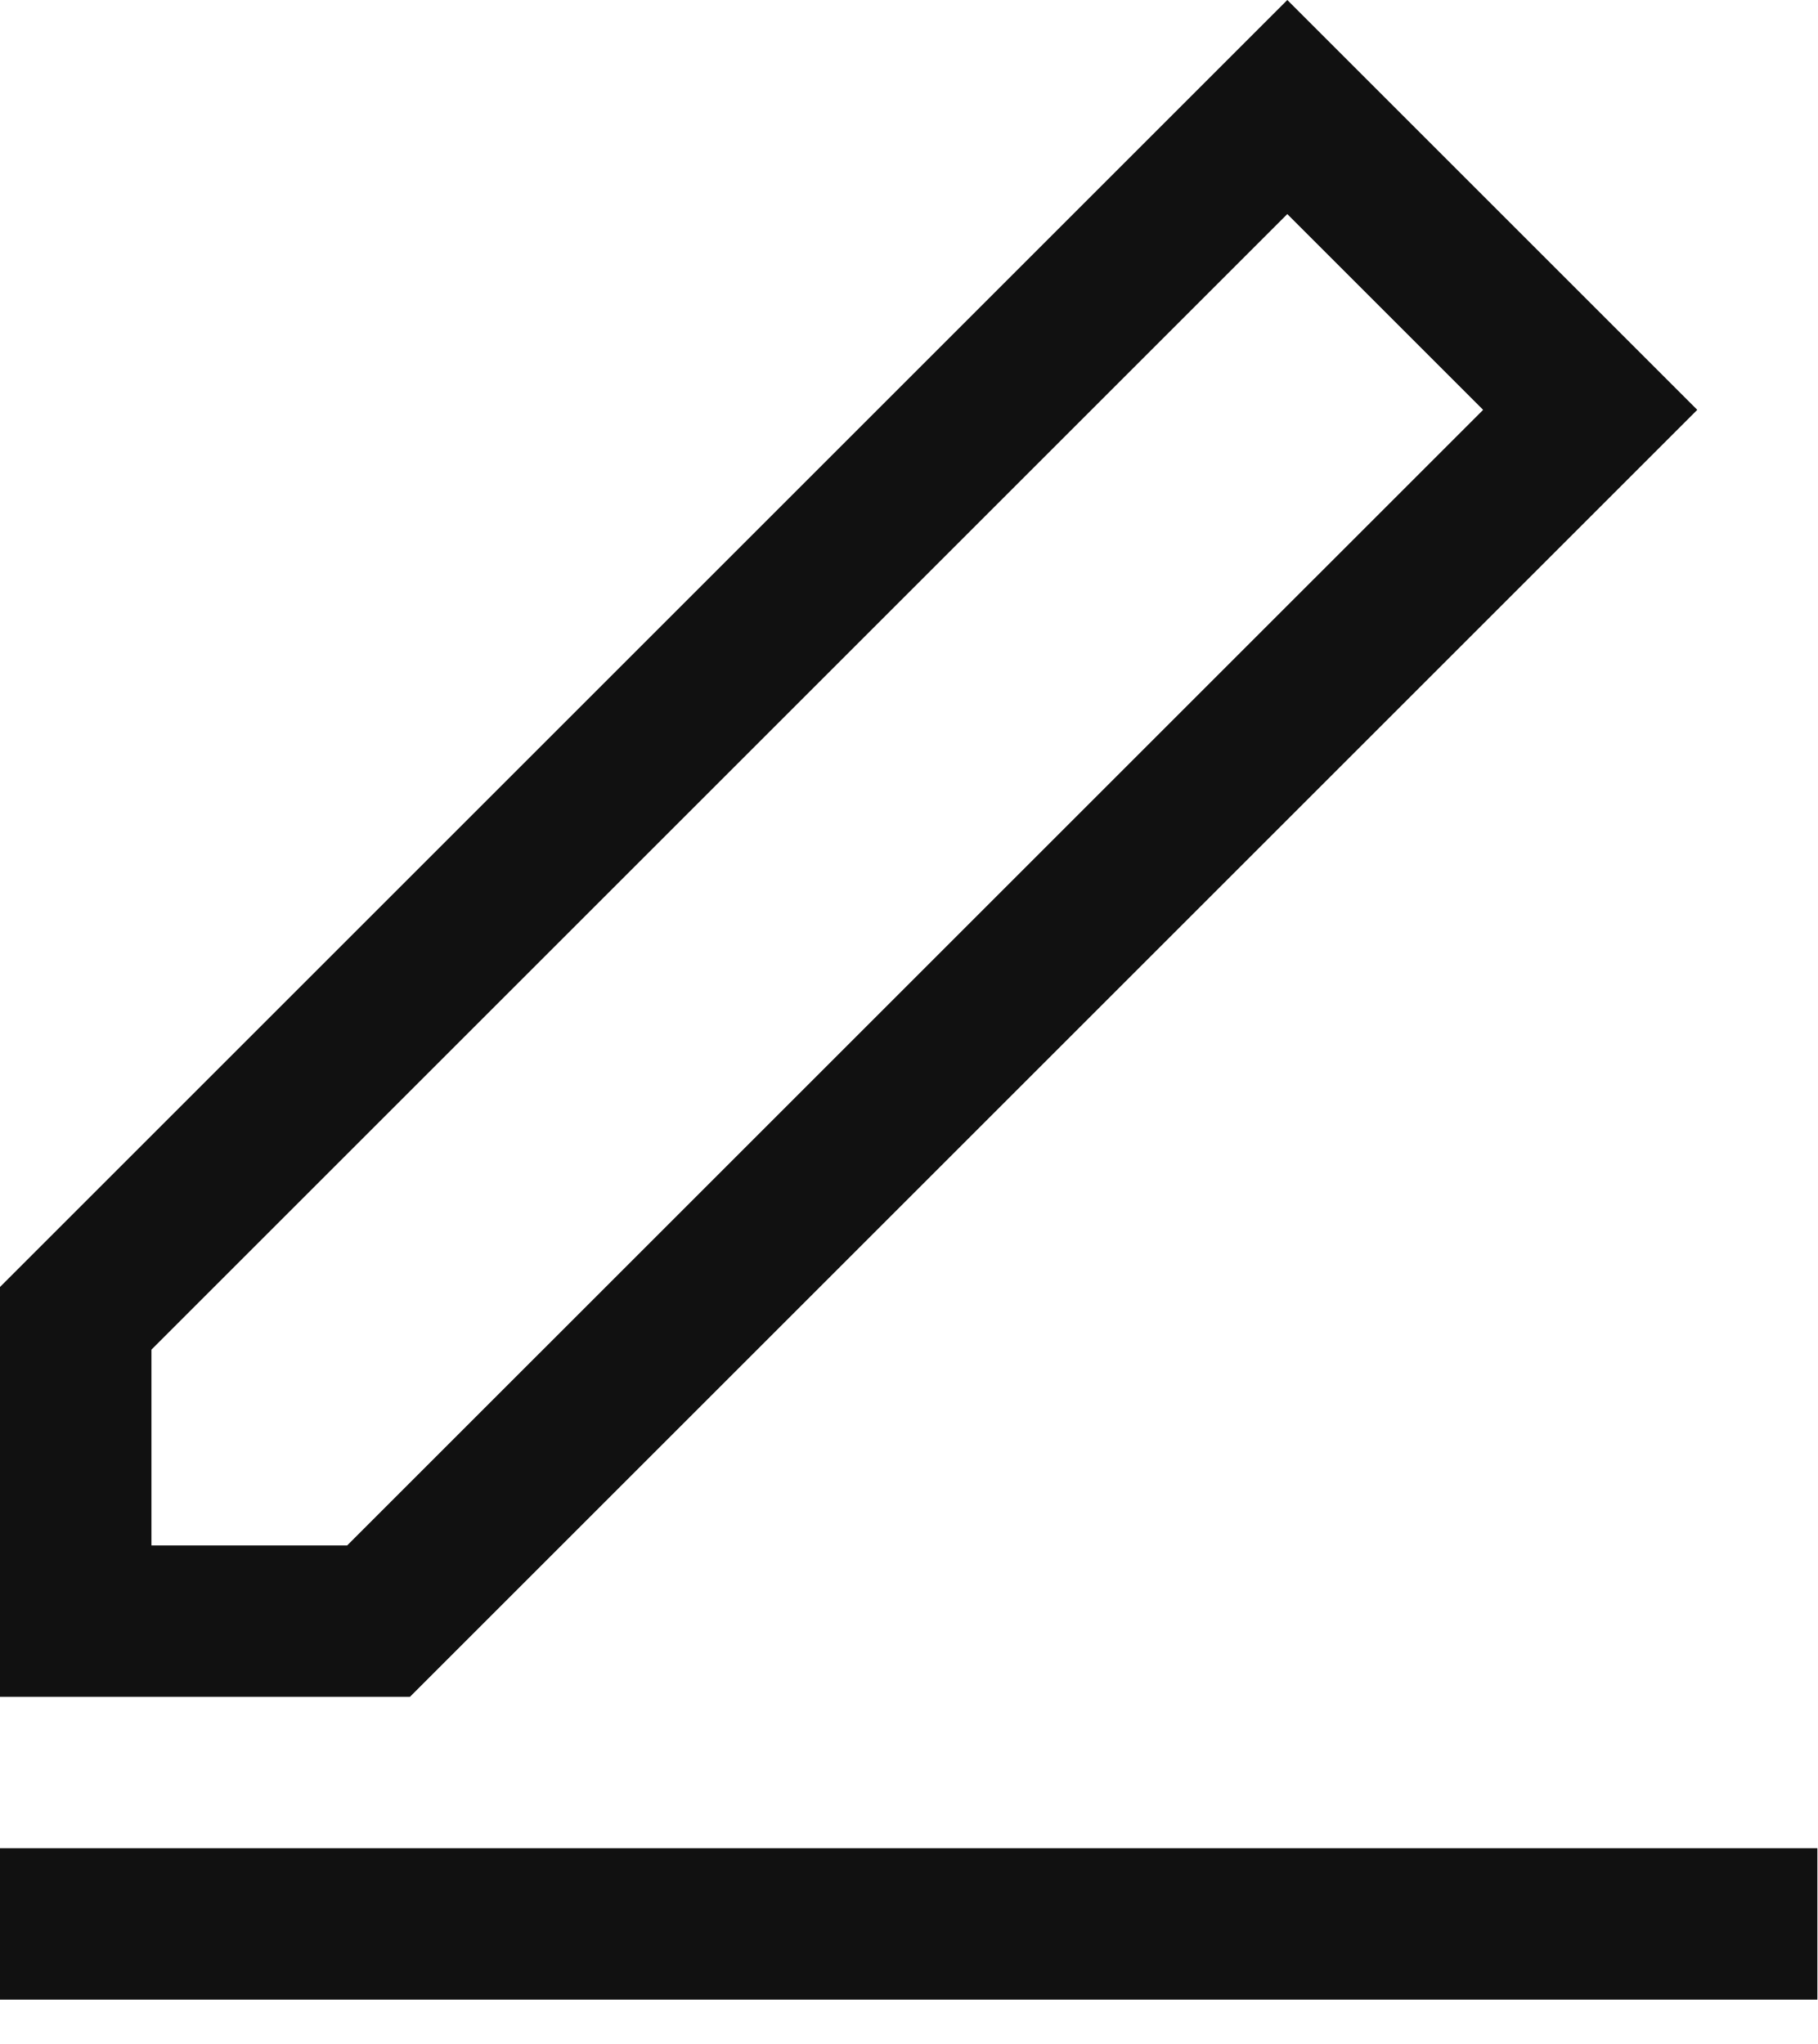
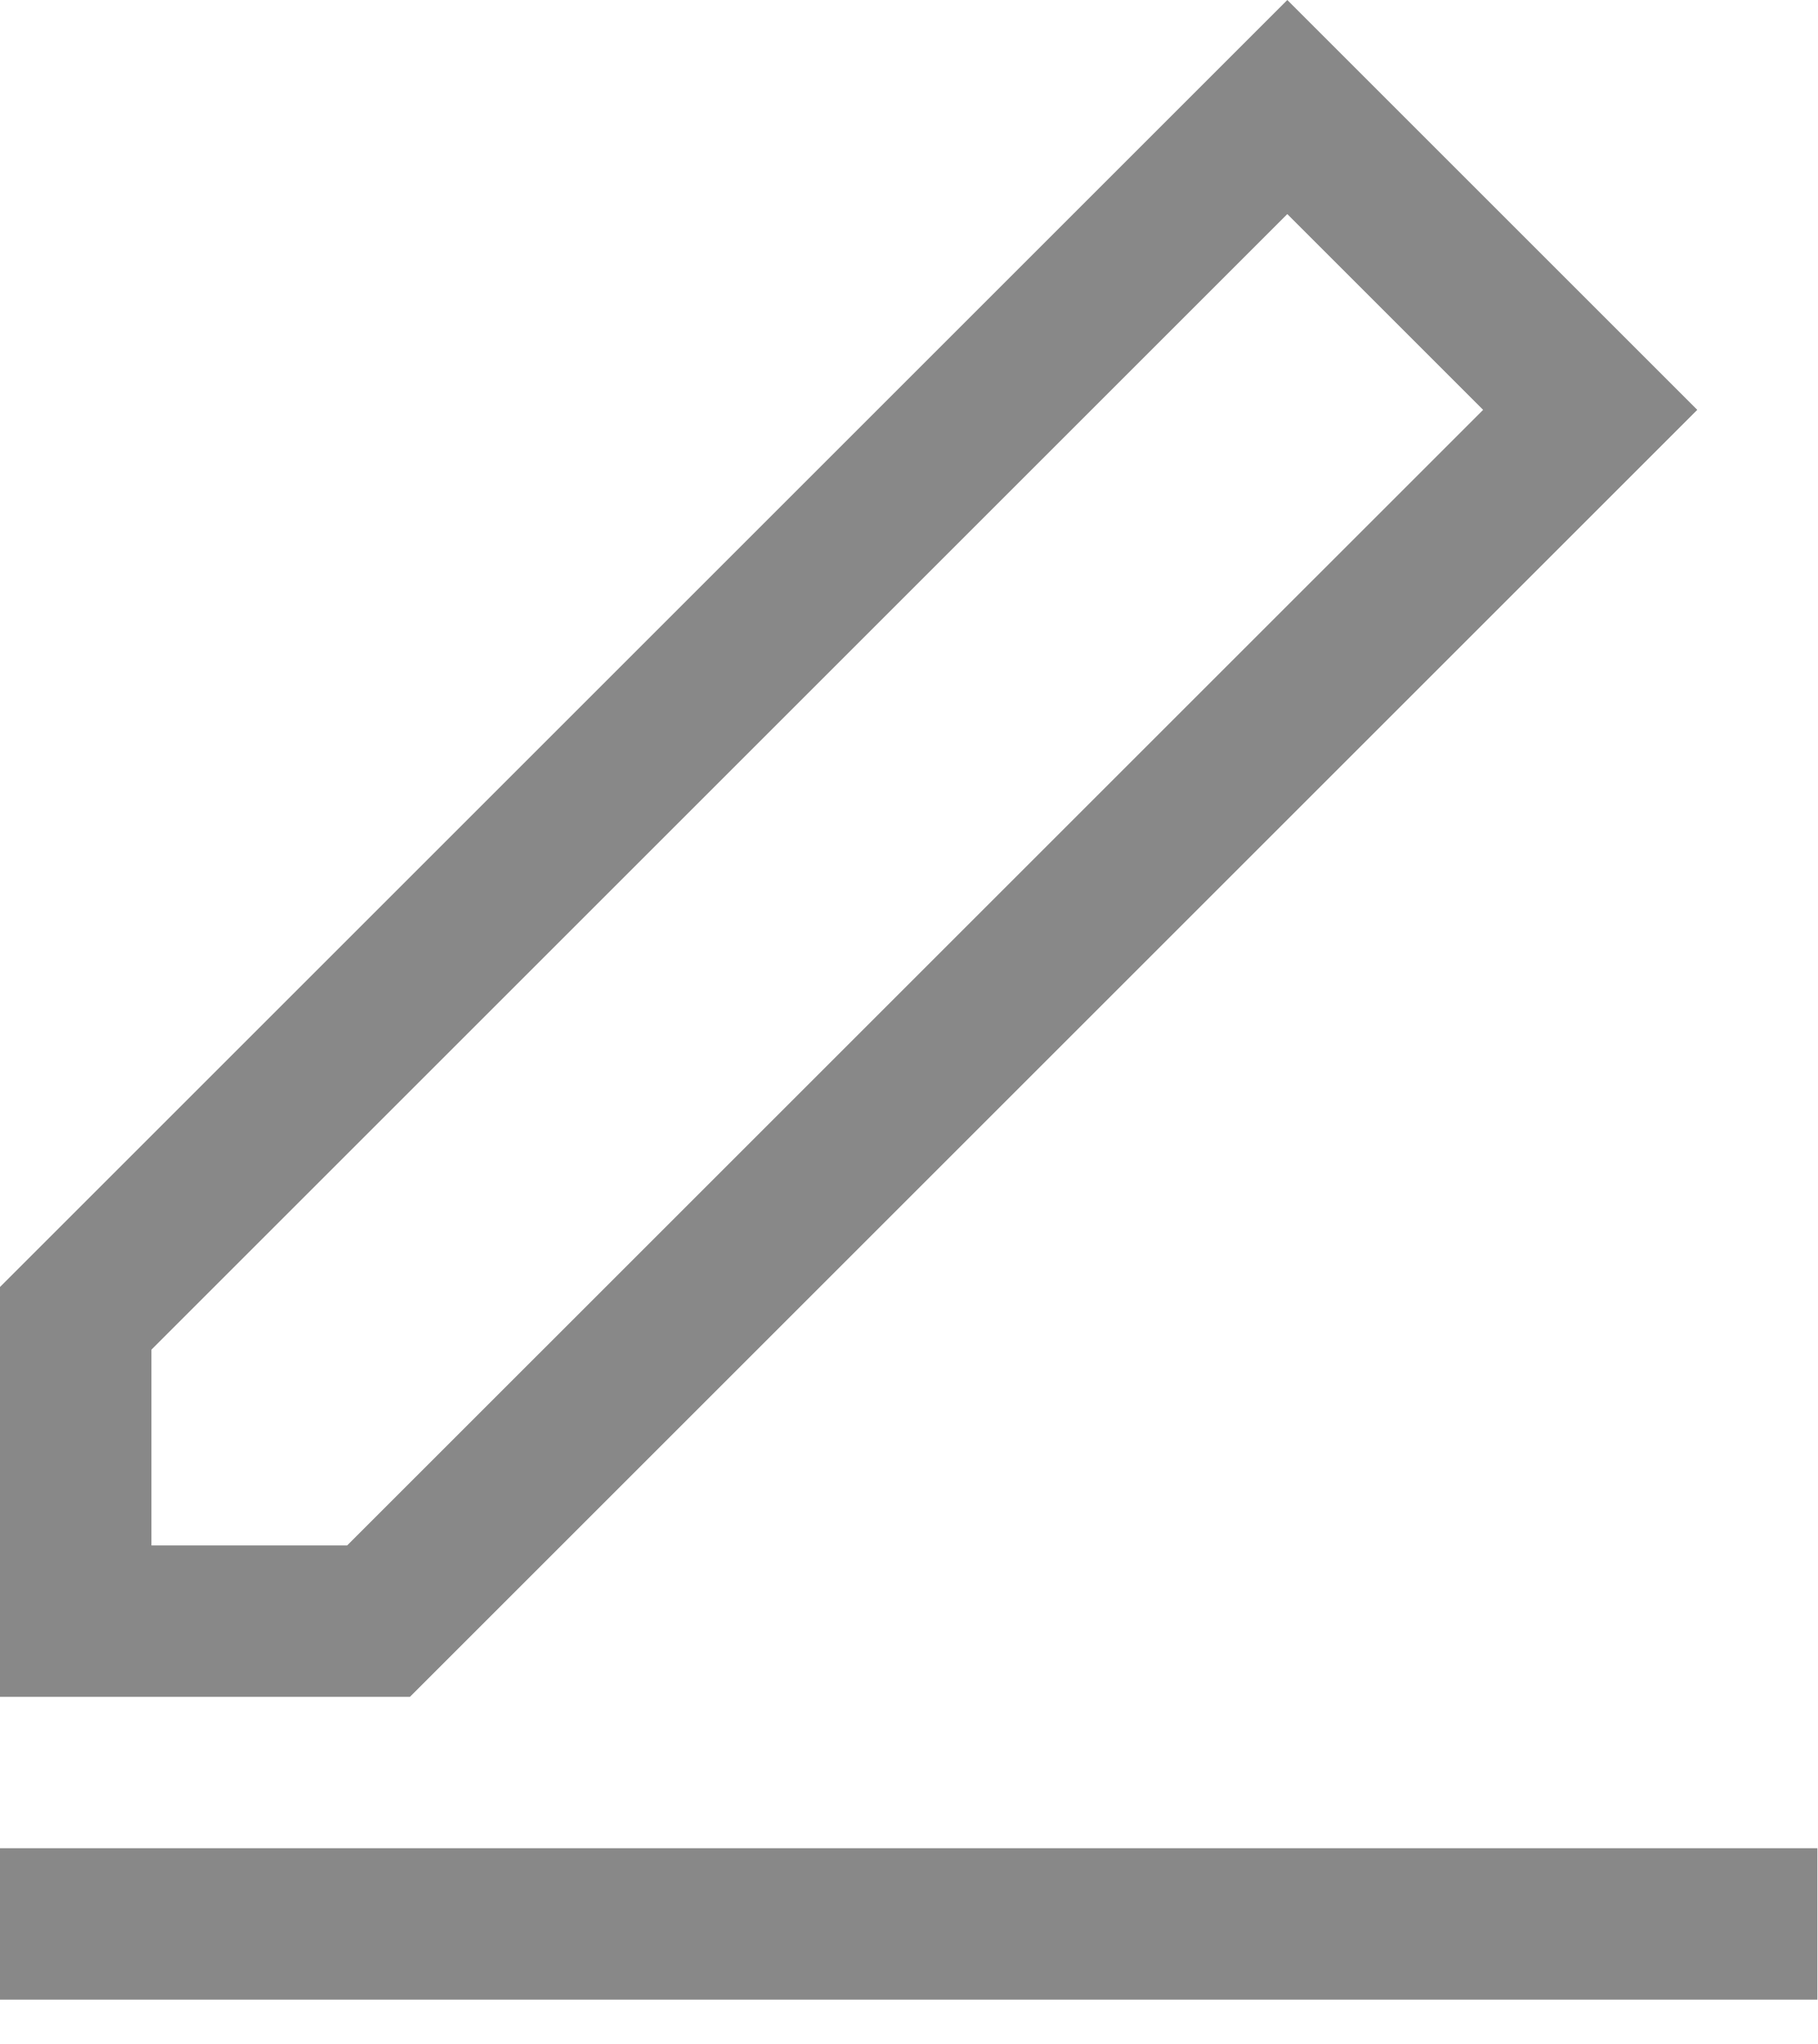
<svg xmlns="http://www.w3.org/2000/svg" width="24" height="27" viewBox="0 0 24 27">
-   <g class="toolbar-icon-svg" fill="#111" fill-rule="evenodd">
+   <g class="toolbar-icon-svg" fill="#888" fill-rule="evenodd">
    <polygon points="0 26.414 24 26.414 24 24.414 0 24.414" />
    <path d="M17,0 L0,17 L0,22.414 L5.414,22.414 L22.414,5.414 L17,0 Z M2,17.828 L17,2.828 L19.586,5.414 L4.585,20.414 L2,20.414 L2,17.828 Z">
        </path>
  </g>
</svg>
